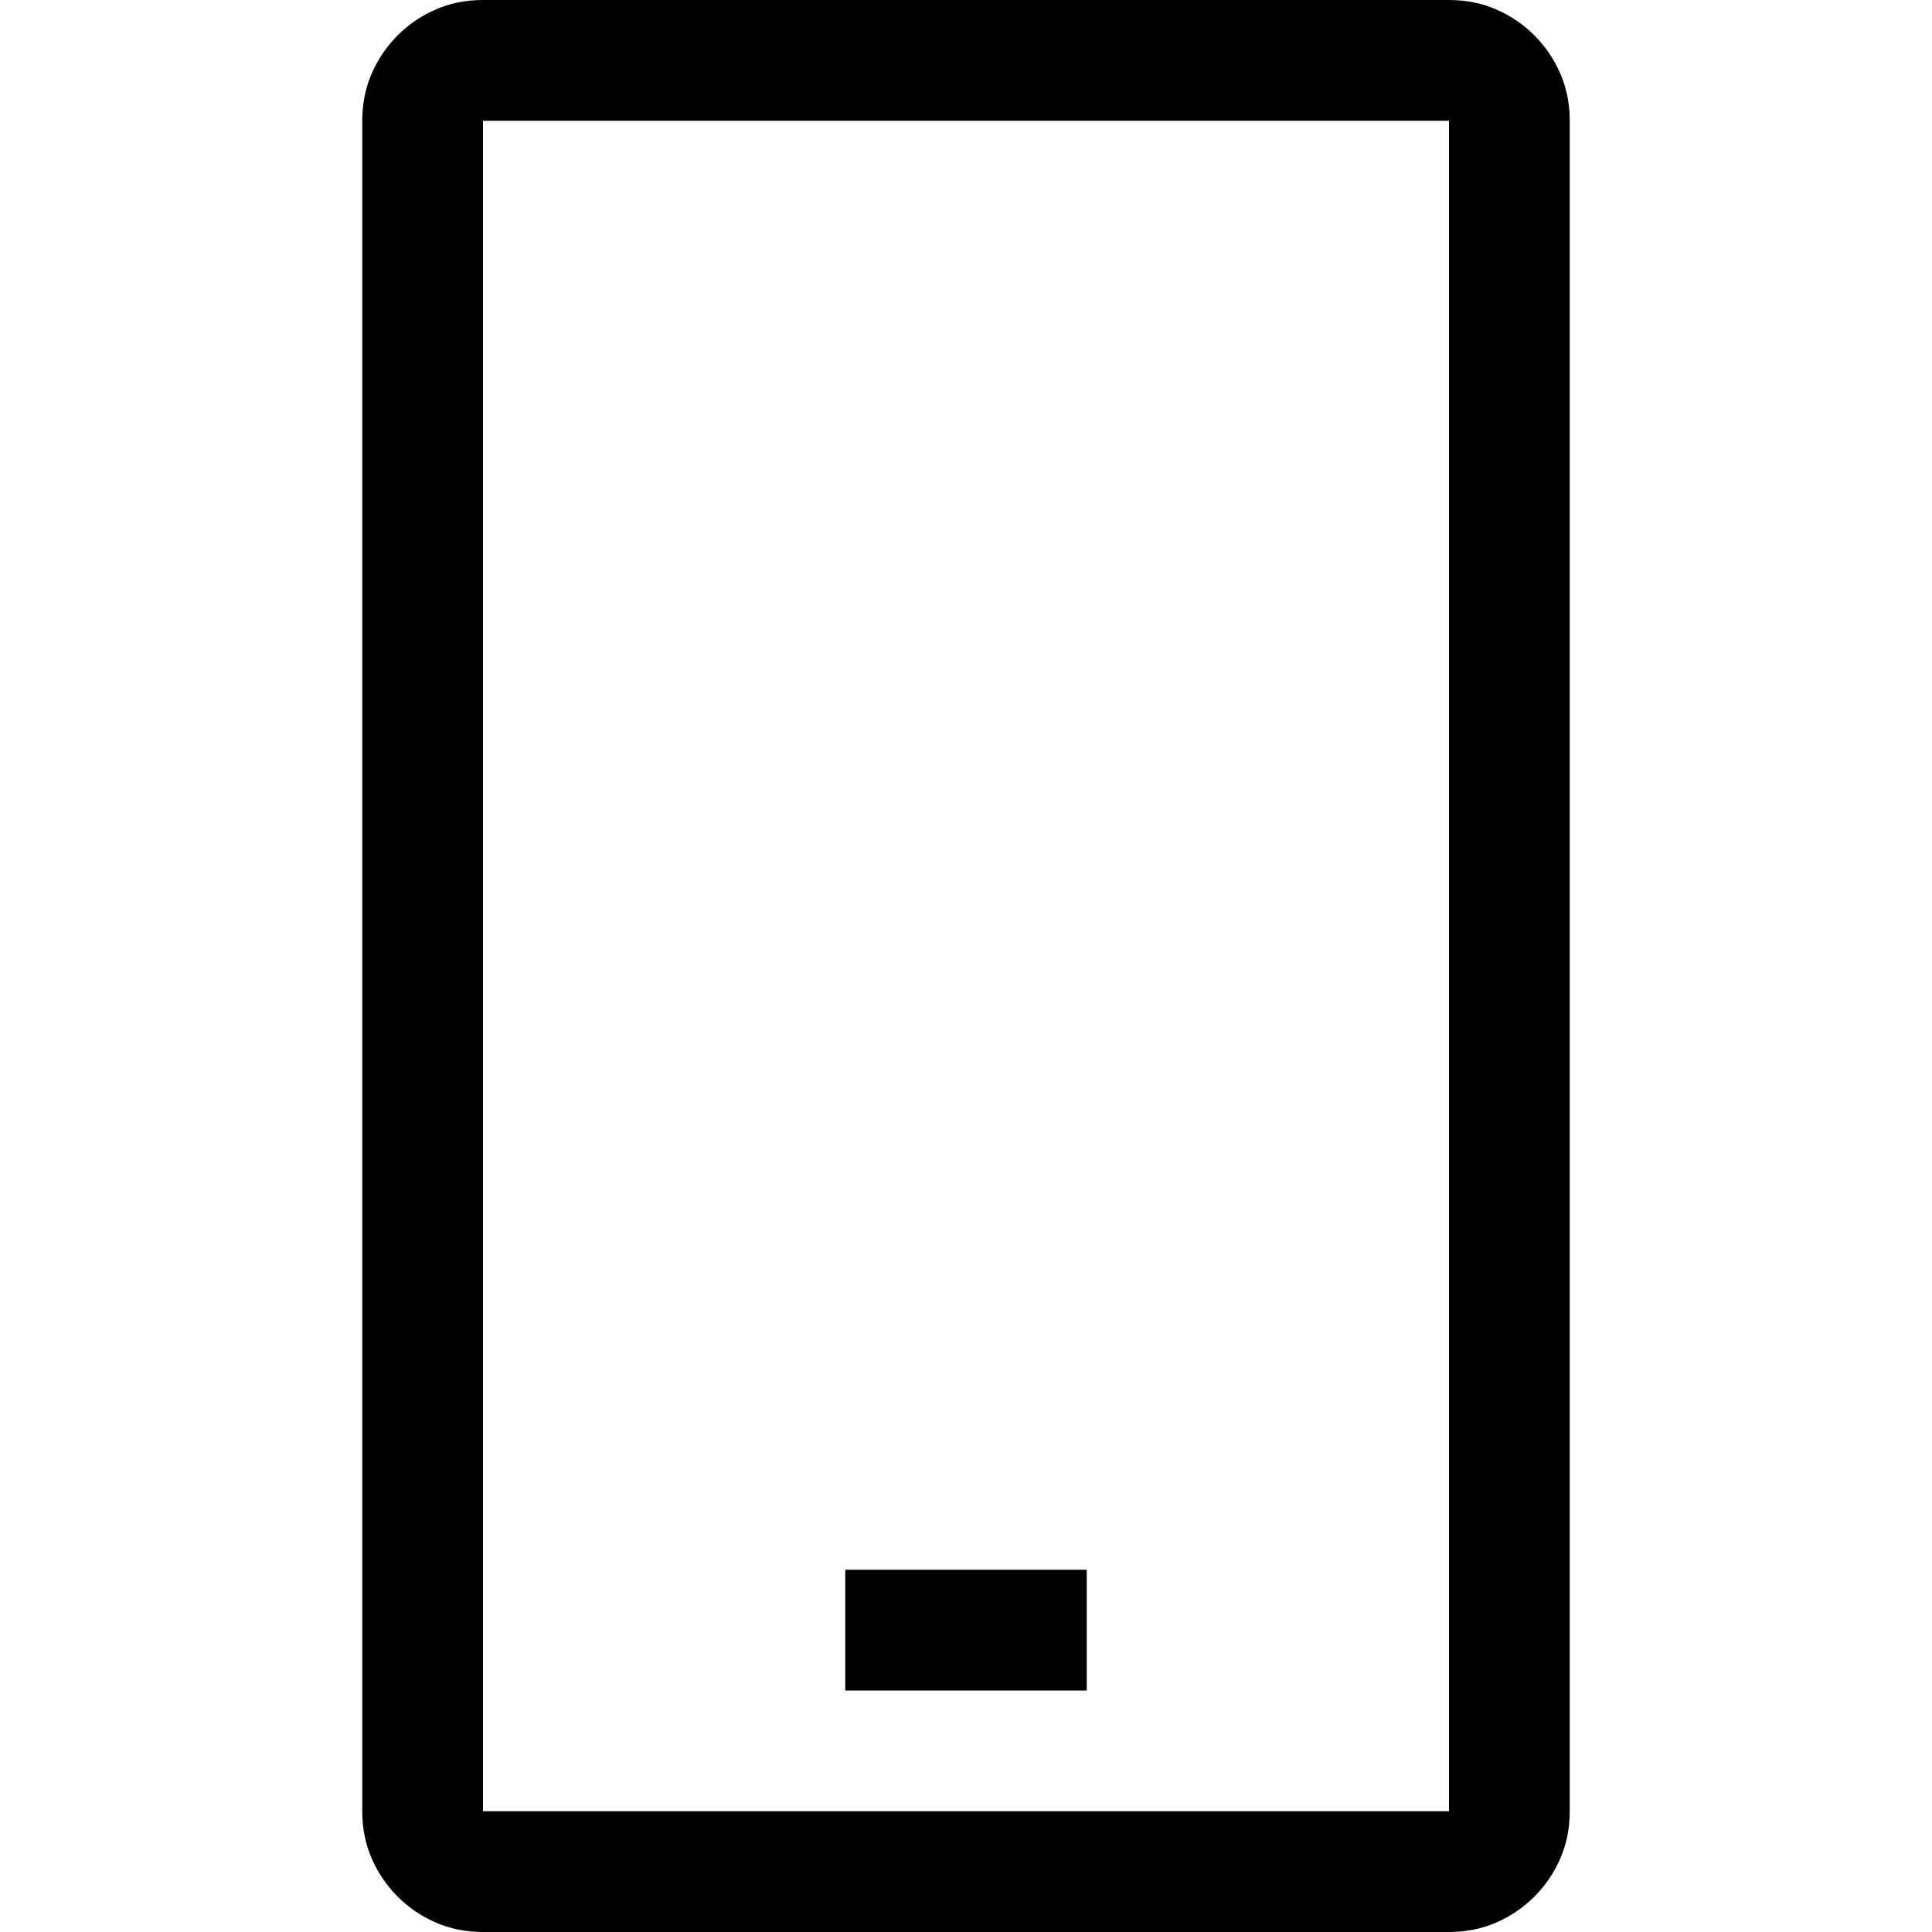
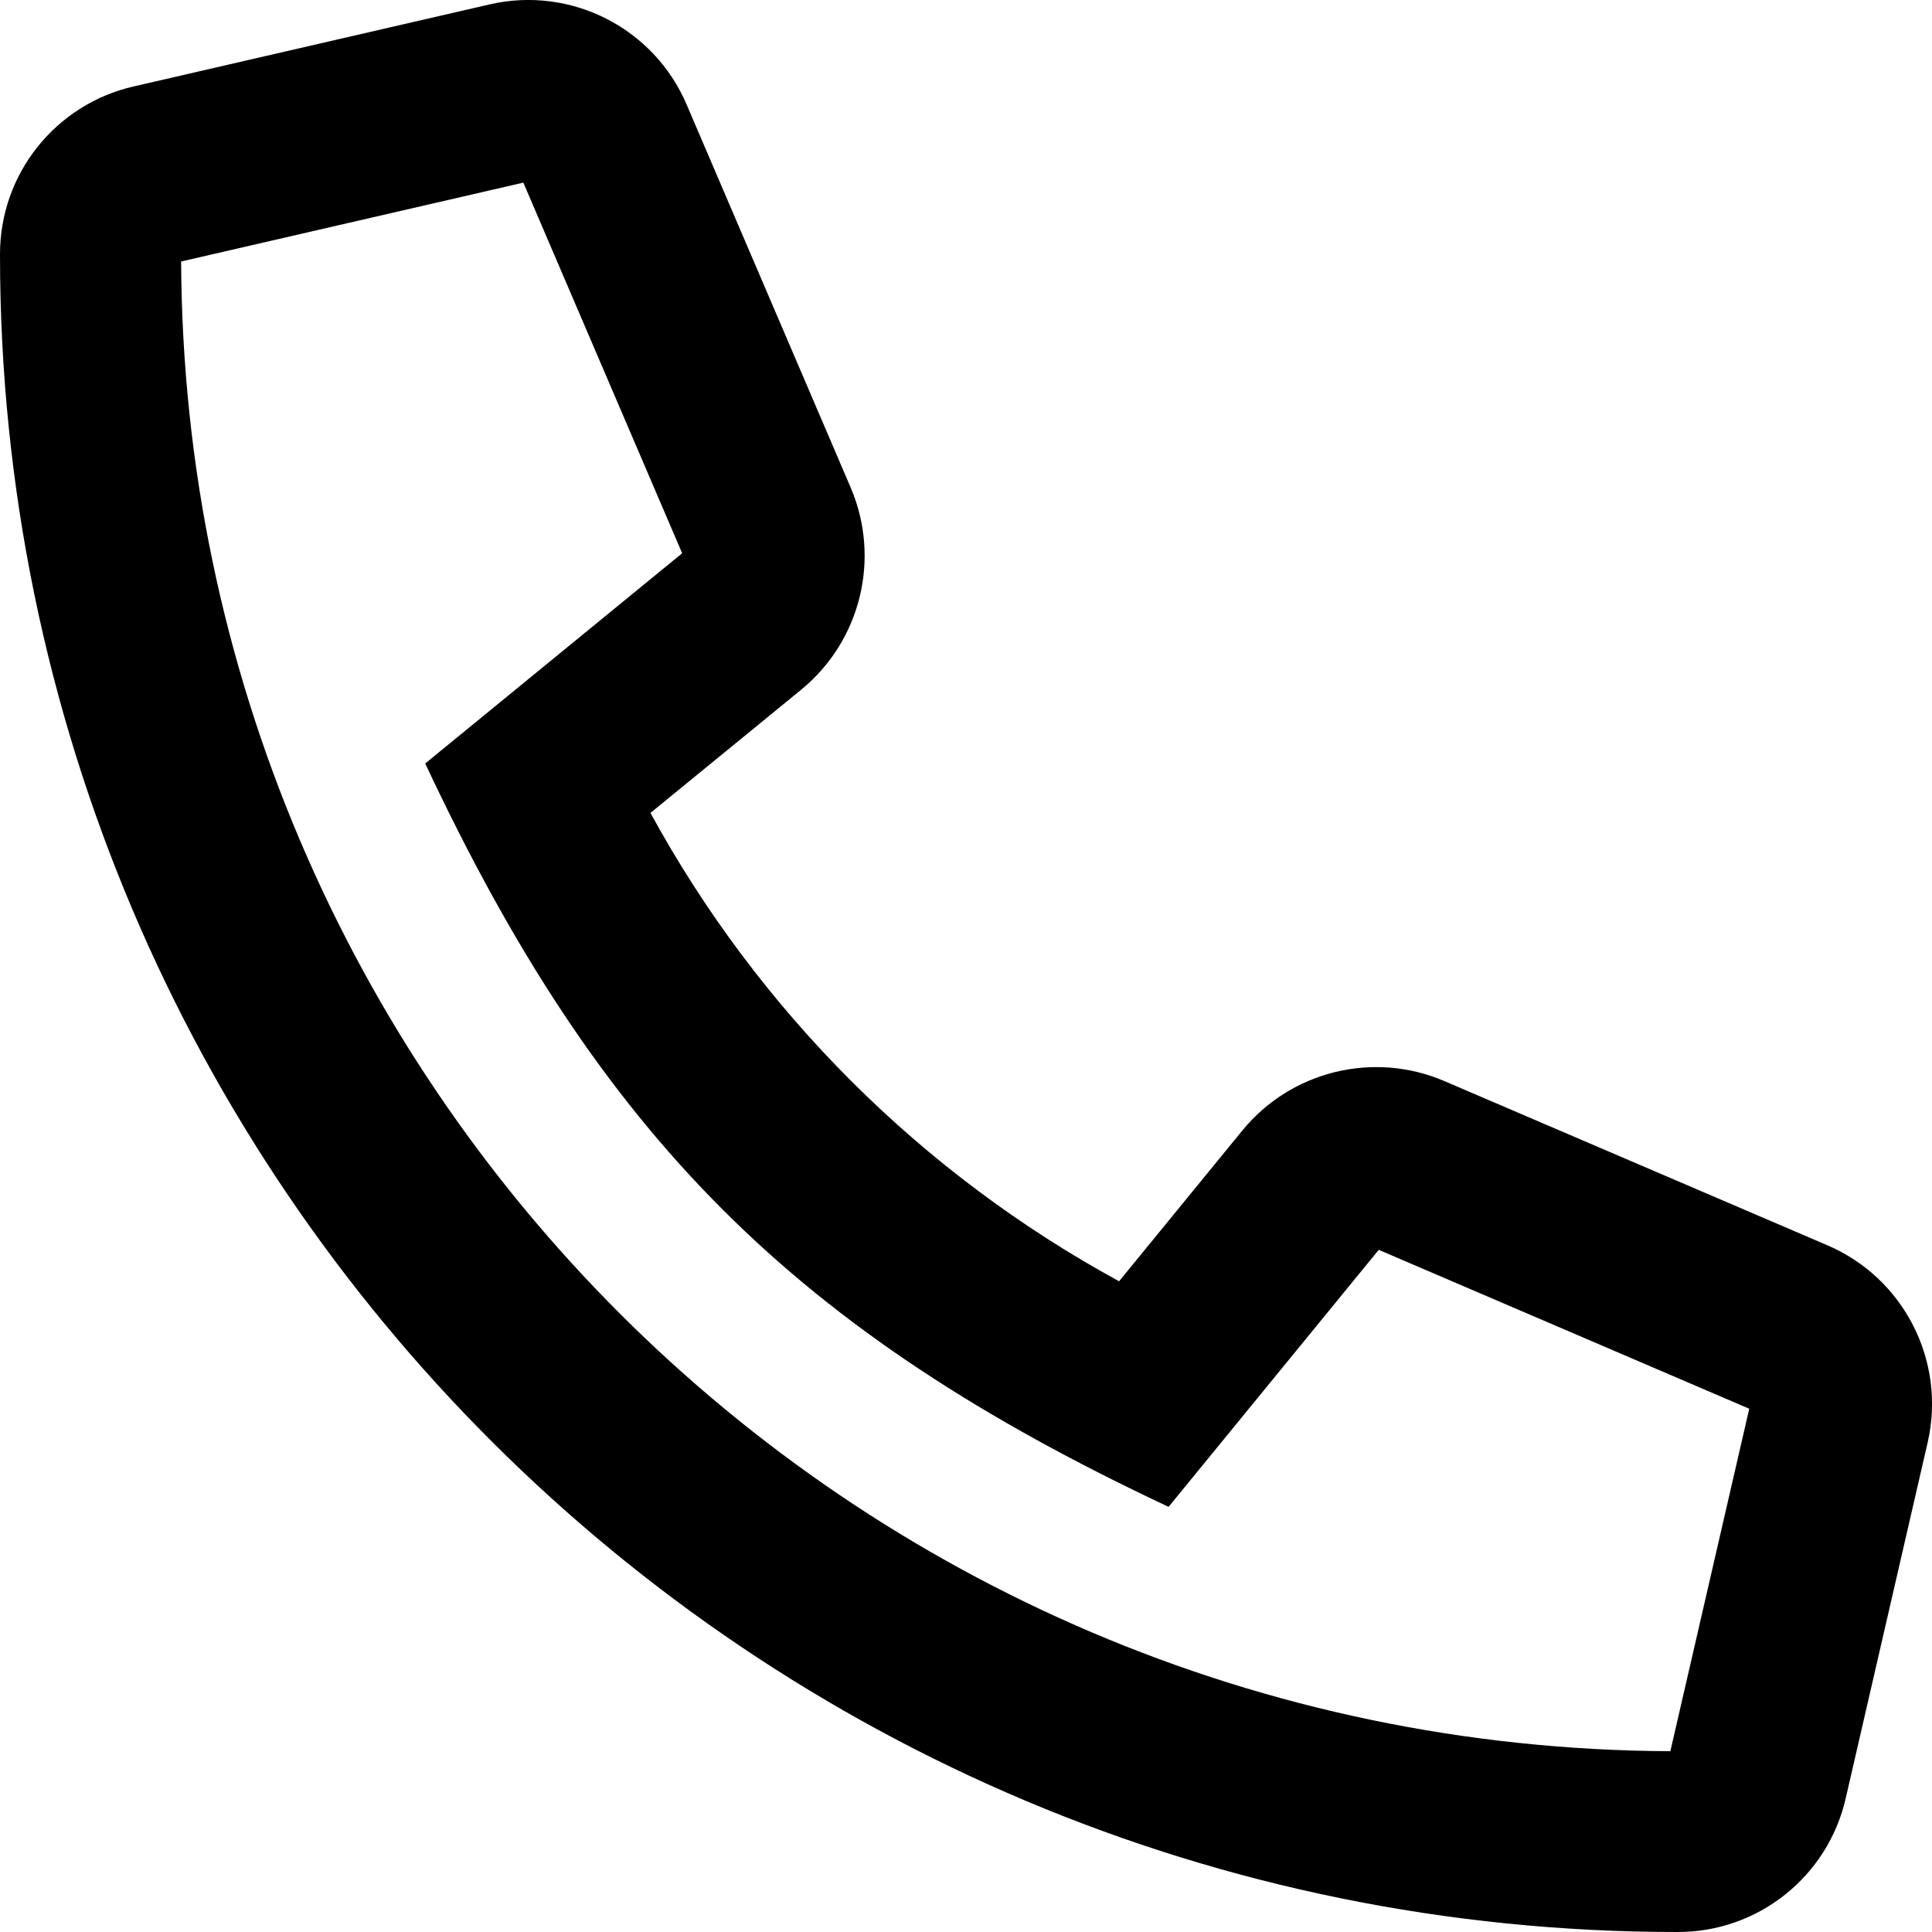
- <svg xmlns="http://www.w3.org/2000/svg" viewBox="0 0 2048 2048">
-   <path d="M1536 0q27 0 50 10t40.5 27.5T1654 78t10 50v1792q0 27-10 50t-27.5 40.5-40.5 27.5-50 10H512q-27 0-50-10t-40.5-27.5T394 1970t-10-50V128q0-27 10-50t27.5-40.5T462 10t50-10h1024zm0 128H512v1792h1024V128zM896 1664h256v128H896v-128z" />
+ <svg xmlns="http://www.w3.org/2000/svg" viewBox="0 0 512 512">
+   <path d="M484.25 330l-101.59-43.55a45.86 45.86 0 0 0-53.39 13.1l-32.7 40a311.08 311.08 0 0 1-124.19-124.12l40-32.7a45.91 45.91 0 0 0 13.1-53.42L182 27.79a45.63 45.63 0 0 0-52.31-26.61L35.5 22.89A45.59 45.59 0 0 0 0 67.5C0 313.76 199.68 512.1 444.56 512a45.58 45.58 0 0 0 44.59-35.51l21.7-94.22a45.75 45.75 0 0 0-26.6-52.27zm-41.59 134.09C225.08 463.09 49 287 48 69.3l90.69-20.9 42.09 98.22-68.09 55.71c46.39 99 98.19 150.63 197 197l55.69-68.11 98.19 42.11z" />
</svg>
